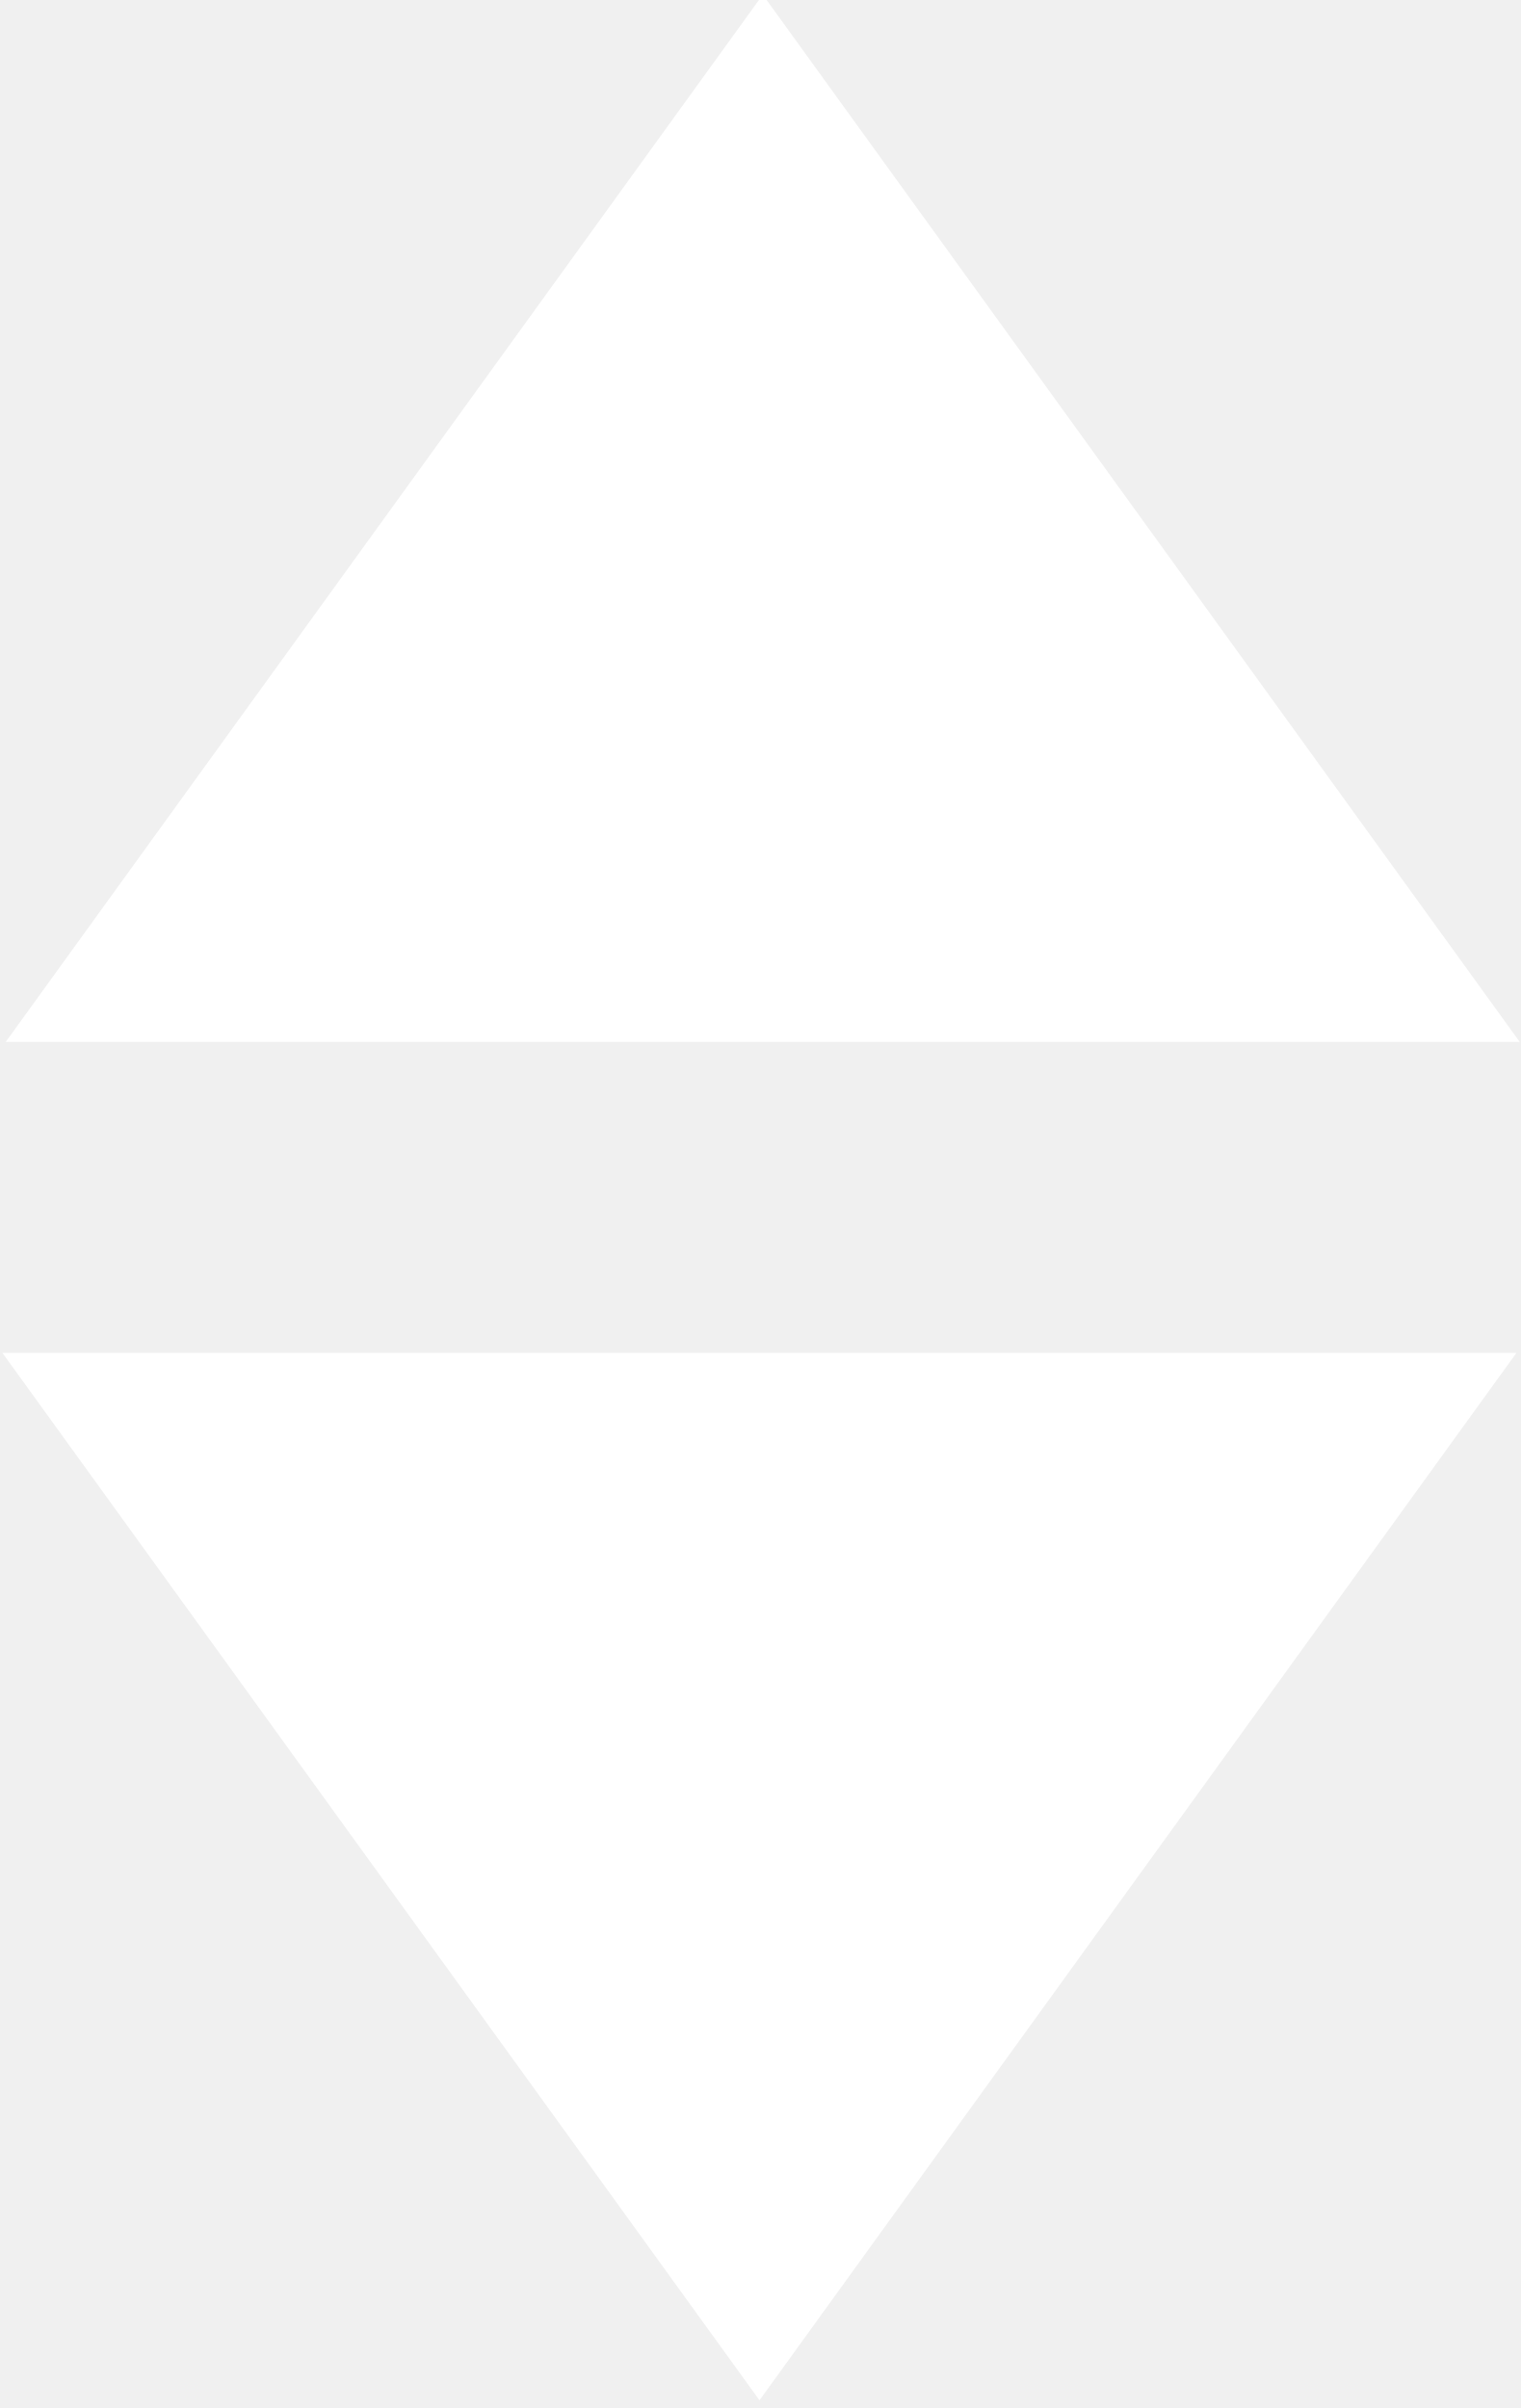
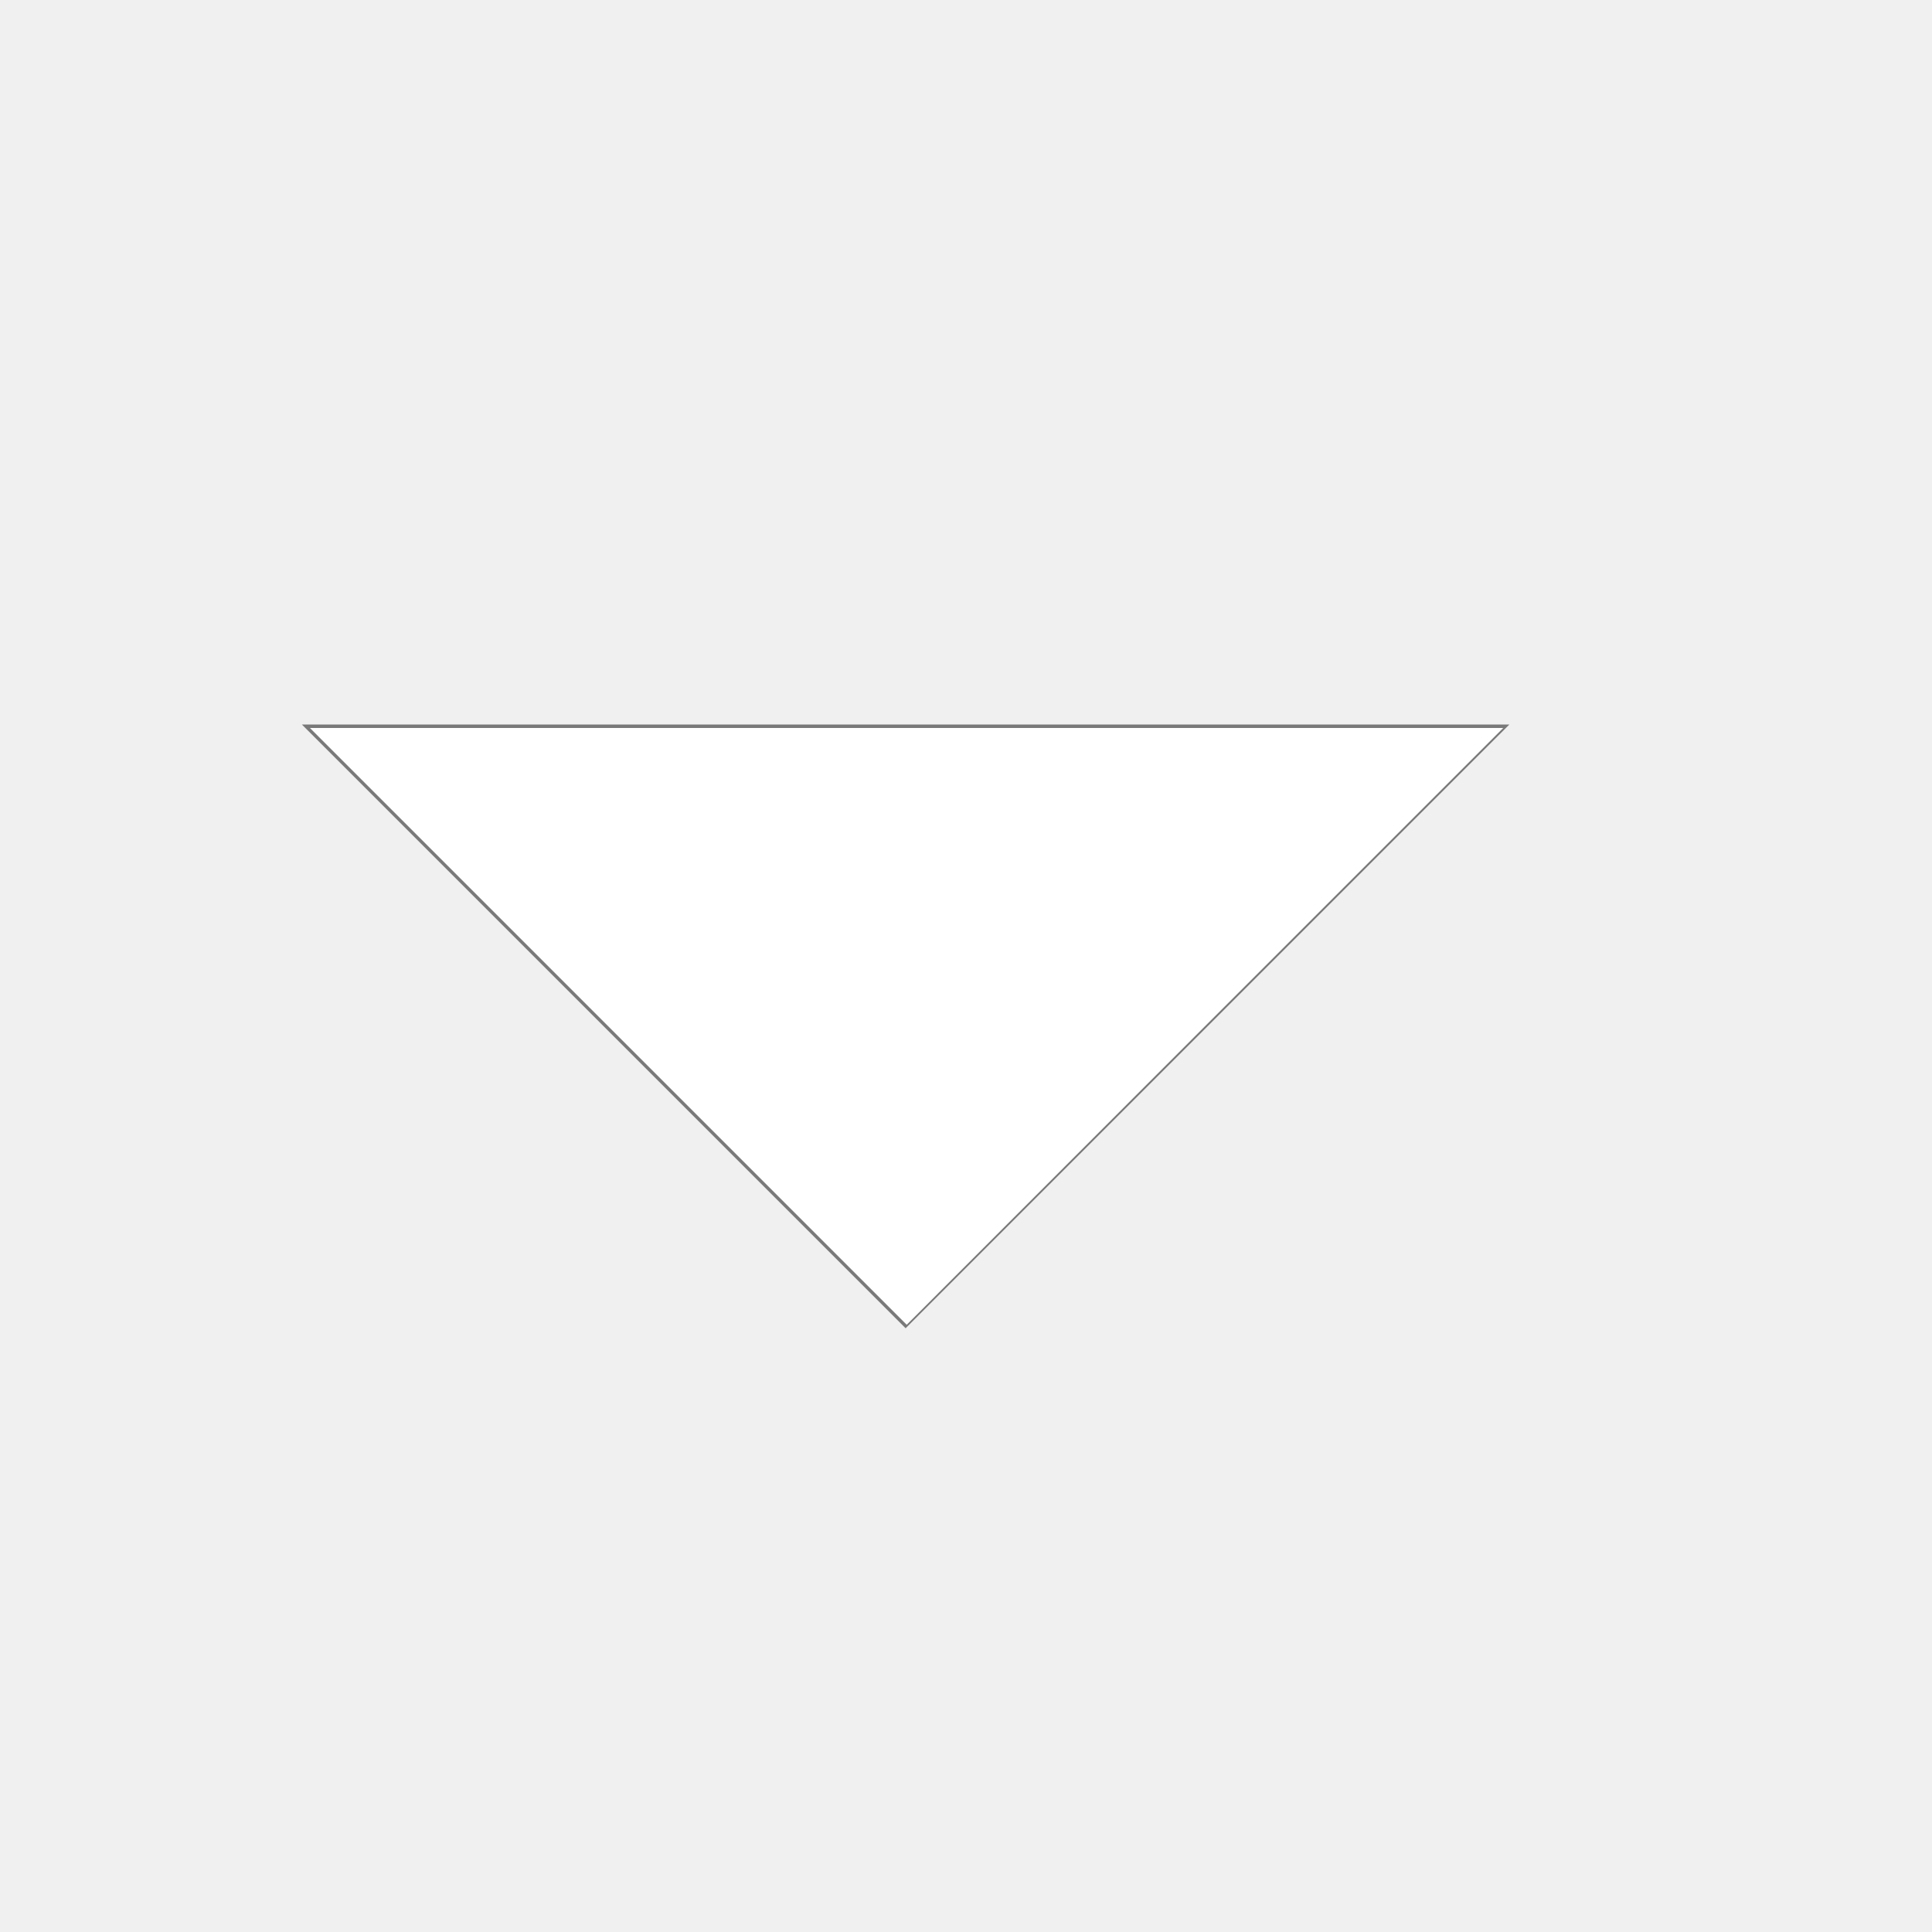
- <svg xmlns="http://www.w3.org/2000/svg" version="1.1" width="12" height="19" id="svg3052" style="enable-background:new">
-   <defs id="defs3058" />
-   <g id="layer1" style="display:none" transform="translate(0.1612091,7.675063)">
-     <rect style="fill:#999999;fill-opacity:1" id="rect3904" width="12.05" height="19.063" x="-0.161" y="-7.738" />
-   </g>
-   <g id="layer2" transform="translate(0.1612091,7.675063)">
-     <path d="M -0.142,3 5.831,11.264 11.803,3 z" id="path3054" style="fill:#ffffff;fill-opacity:1" />
-     <path d="M 11.829,0.546 5.857,-7.717 -0.116,0.546 z" id="path3054-6" style="fill:#ffffff;fill-opacity:1" />
-   </g>
+ <svg xmlns="http://www.w3.org/2000/svg" version="1.1" width="16" height="16" id="svg3033">
+   <defs id="defs3039" />
+   <path fill="#797979" d="M2.5,6l5,5l5,-5z" id="path3035" />
+   <path style="fill:#ffffff" d="m 5.038,8.5 -2.471,-2.471 4.941,0 4.941,0 -2.471,2.471 C 8.621,9.859 7.509,10.971 7.509,10.971 c -9.04e-5,0 -1.112,-1.112 -2.471,-2.471 z" id="path3043" />
</svg>
